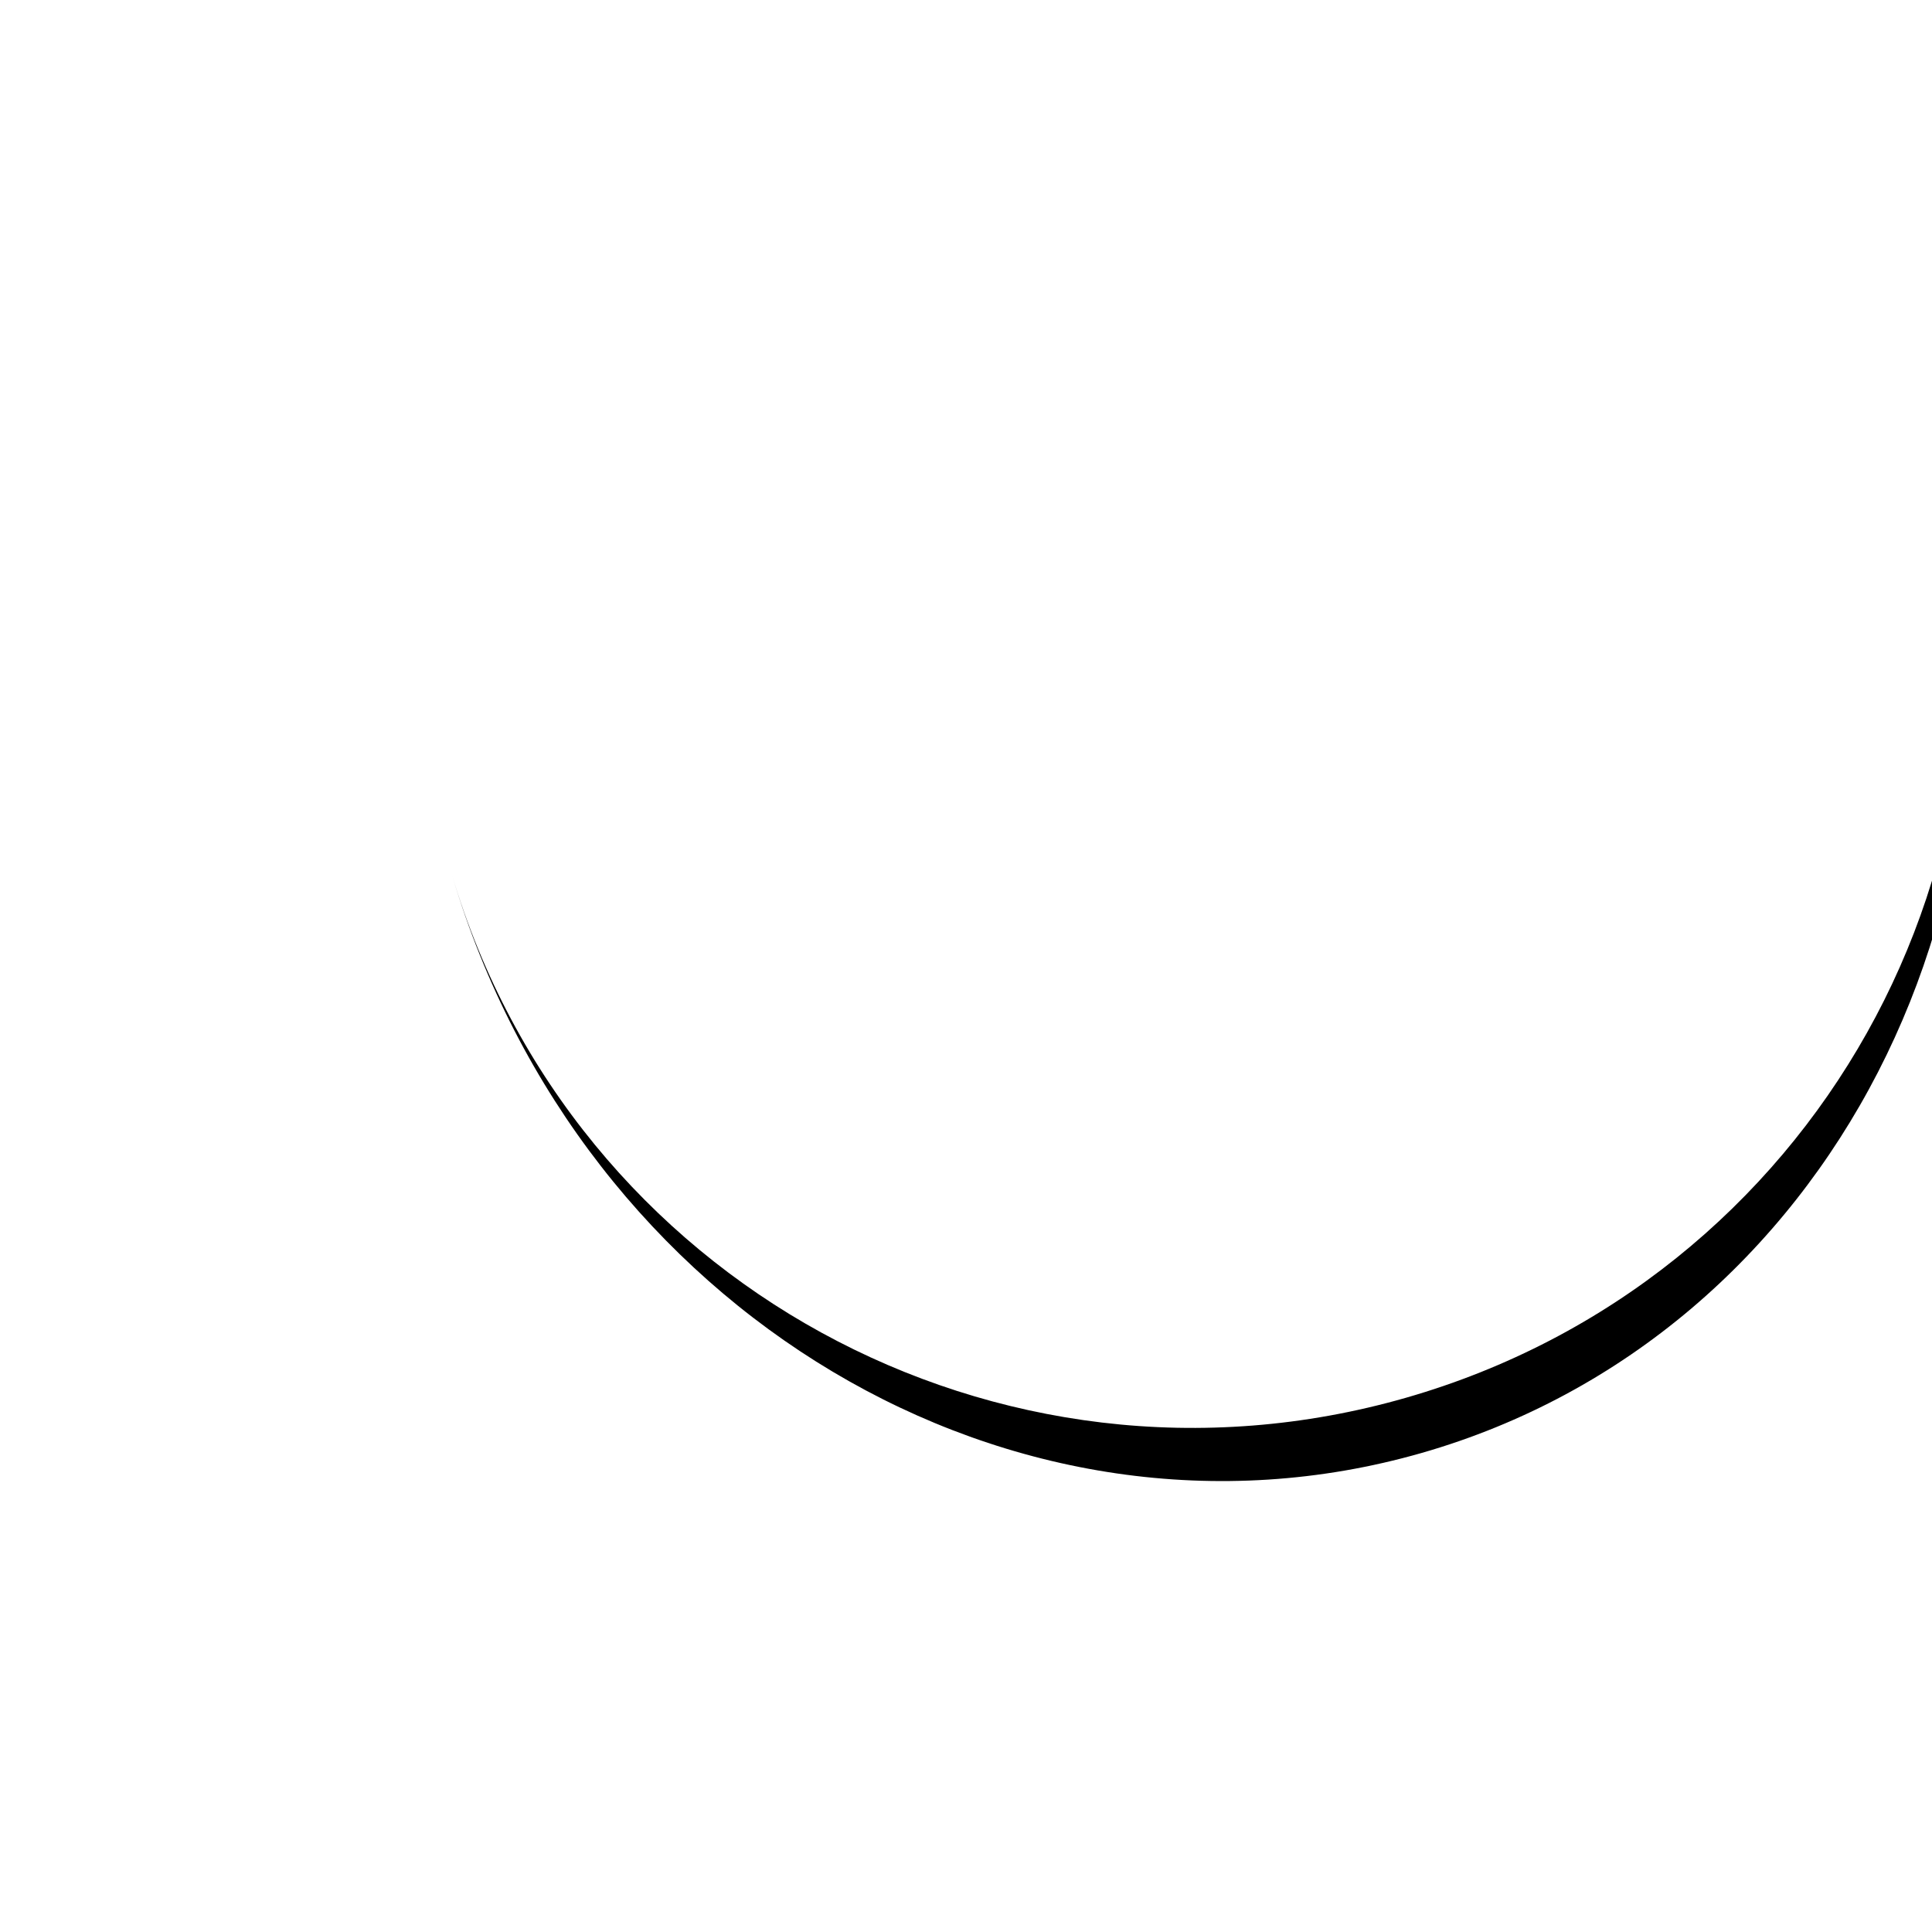
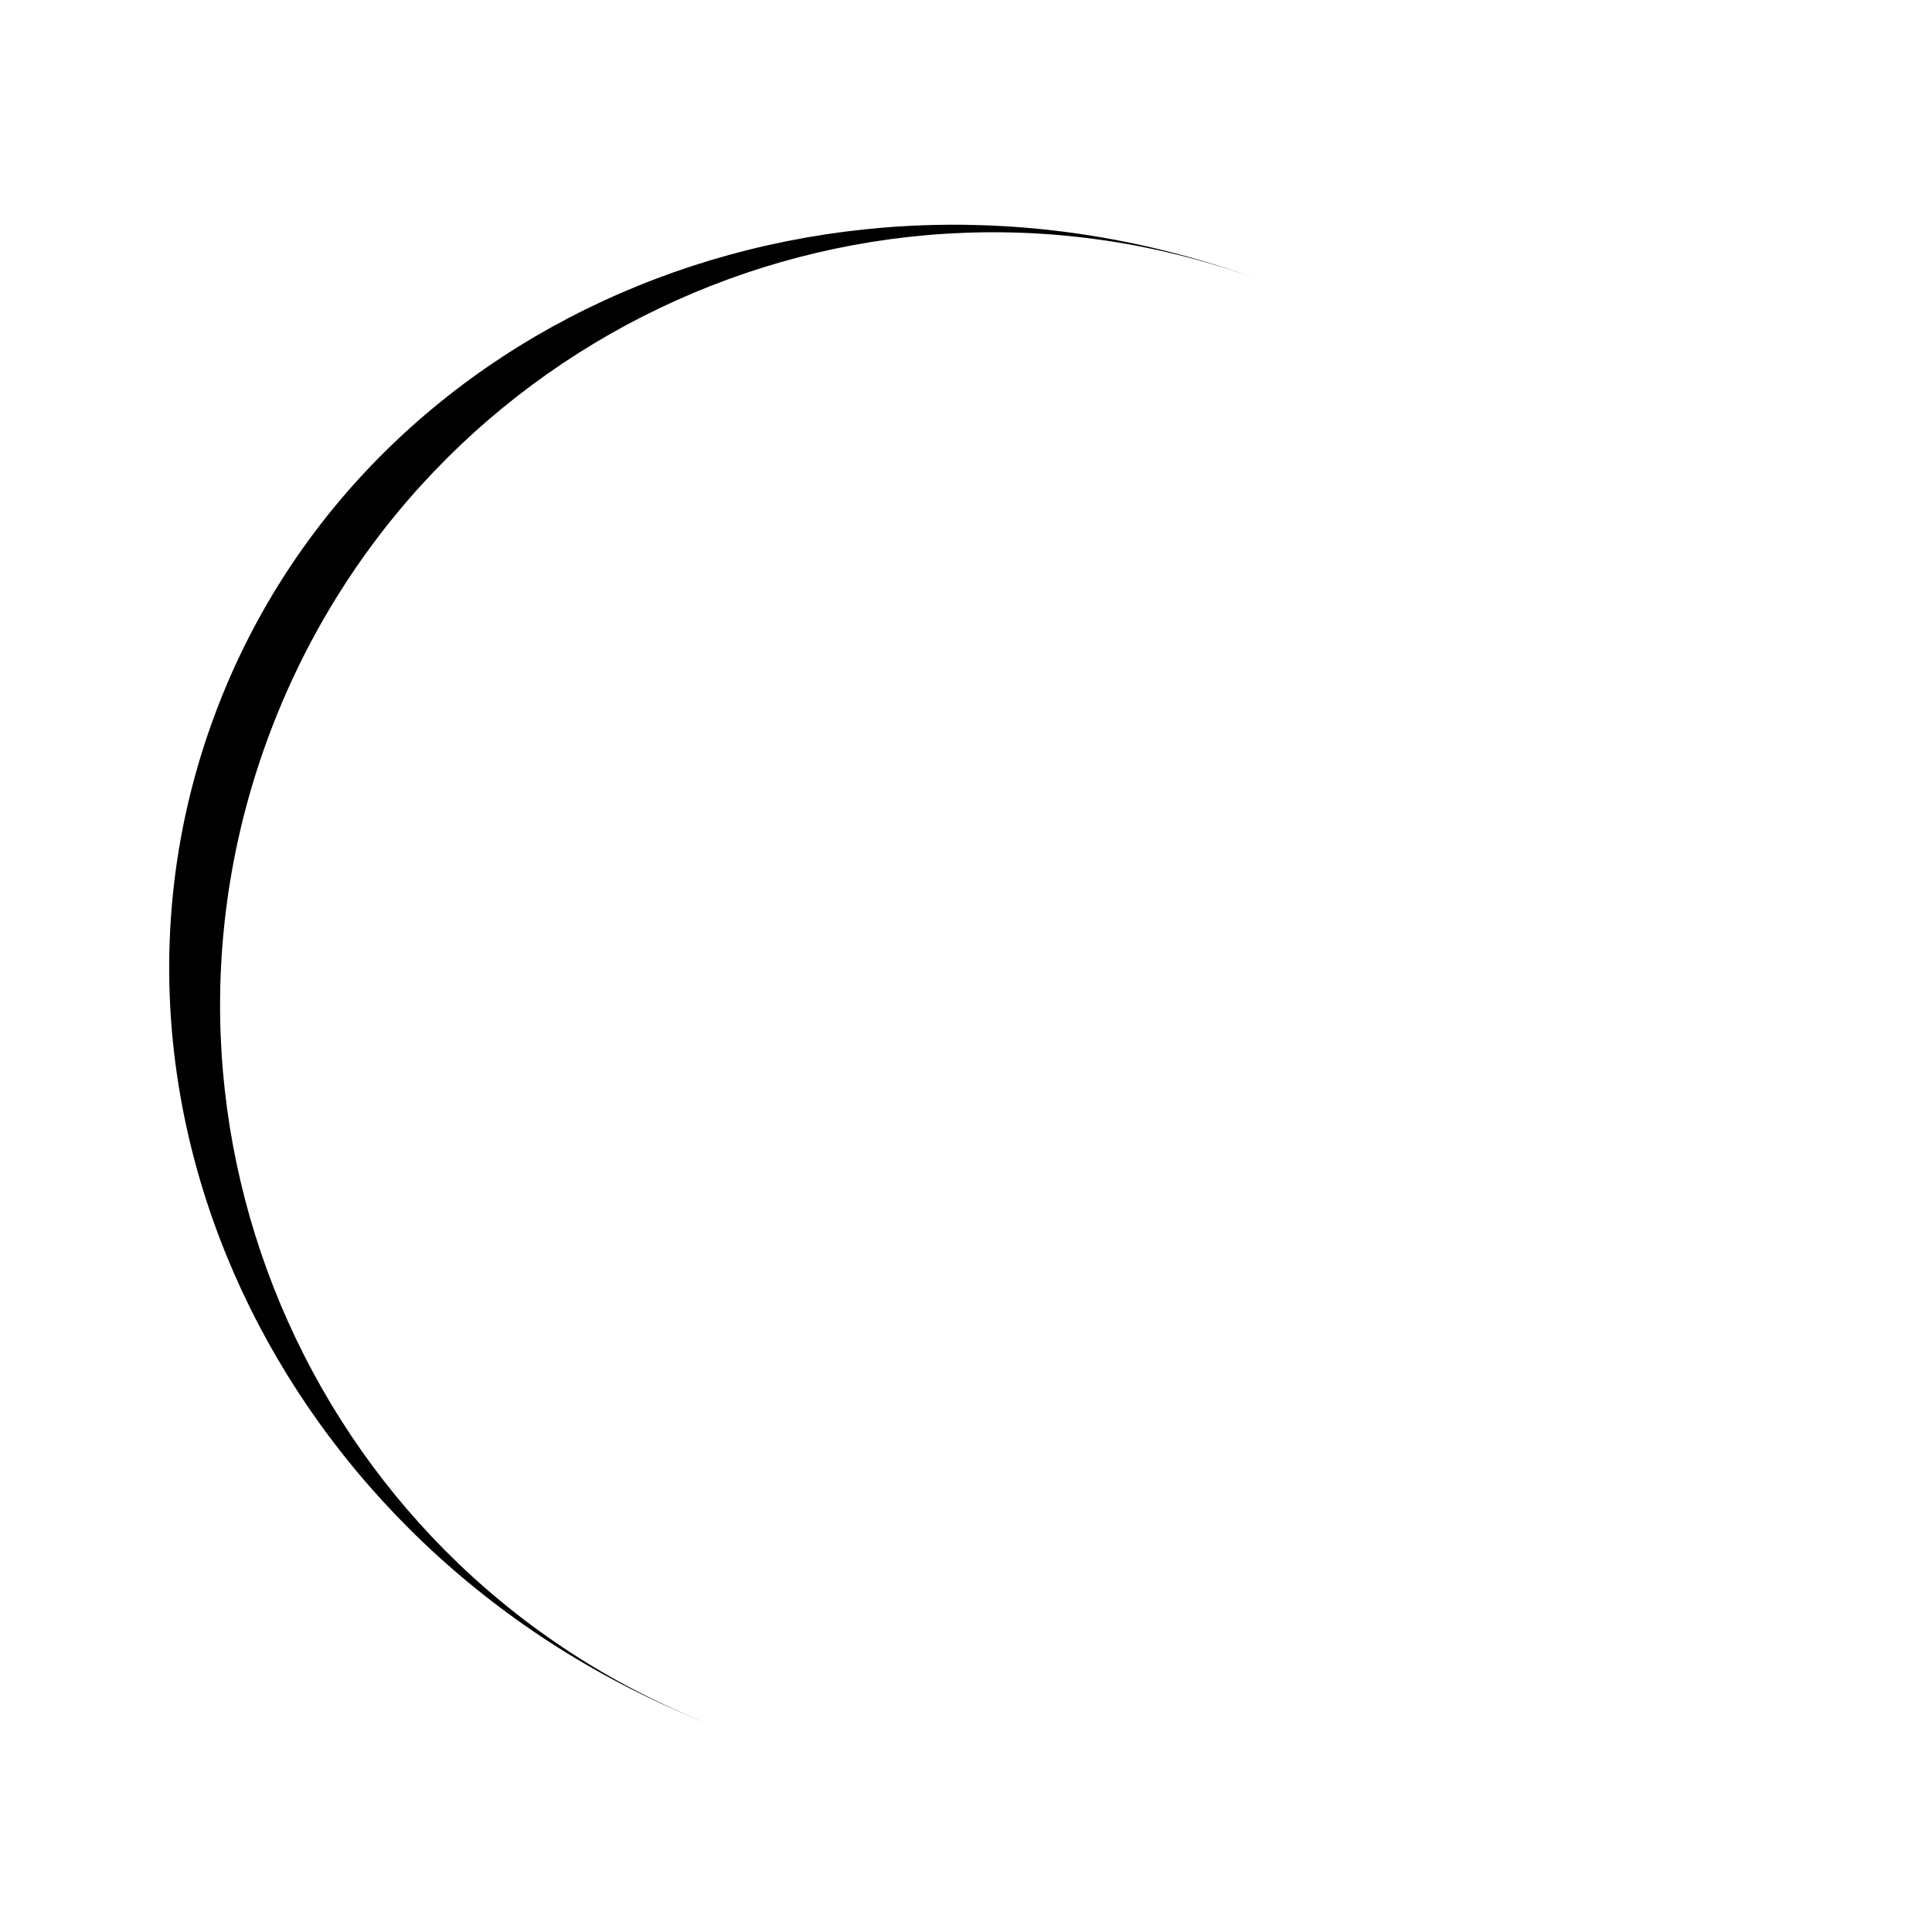
<svg xmlns="http://www.w3.org/2000/svg" width="200" height="200" viewBox="0 0 100 100" preserveAspectRatio="xMidYMid" class="lds-eclipse" style="background:none">
-   <path d="M23.4 45.3a40 40 344 0 0 76.9-22.04A40 43 344 0 1 23.4 45.3">
+   <path d="M10 50A40 40 0 0 0 90 50A40 43 0 0 1 10 50" transform="rotate(110.8 50 51.5)">
    <animateTransform attributeName="transform" type="rotate" calcMode="linear" values="0 50 51.5;360 50 51.5" keyTimes="0;1" dur="1.5s" begin="0s" repeatCount="indefinite" />
  </path>
</svg>
